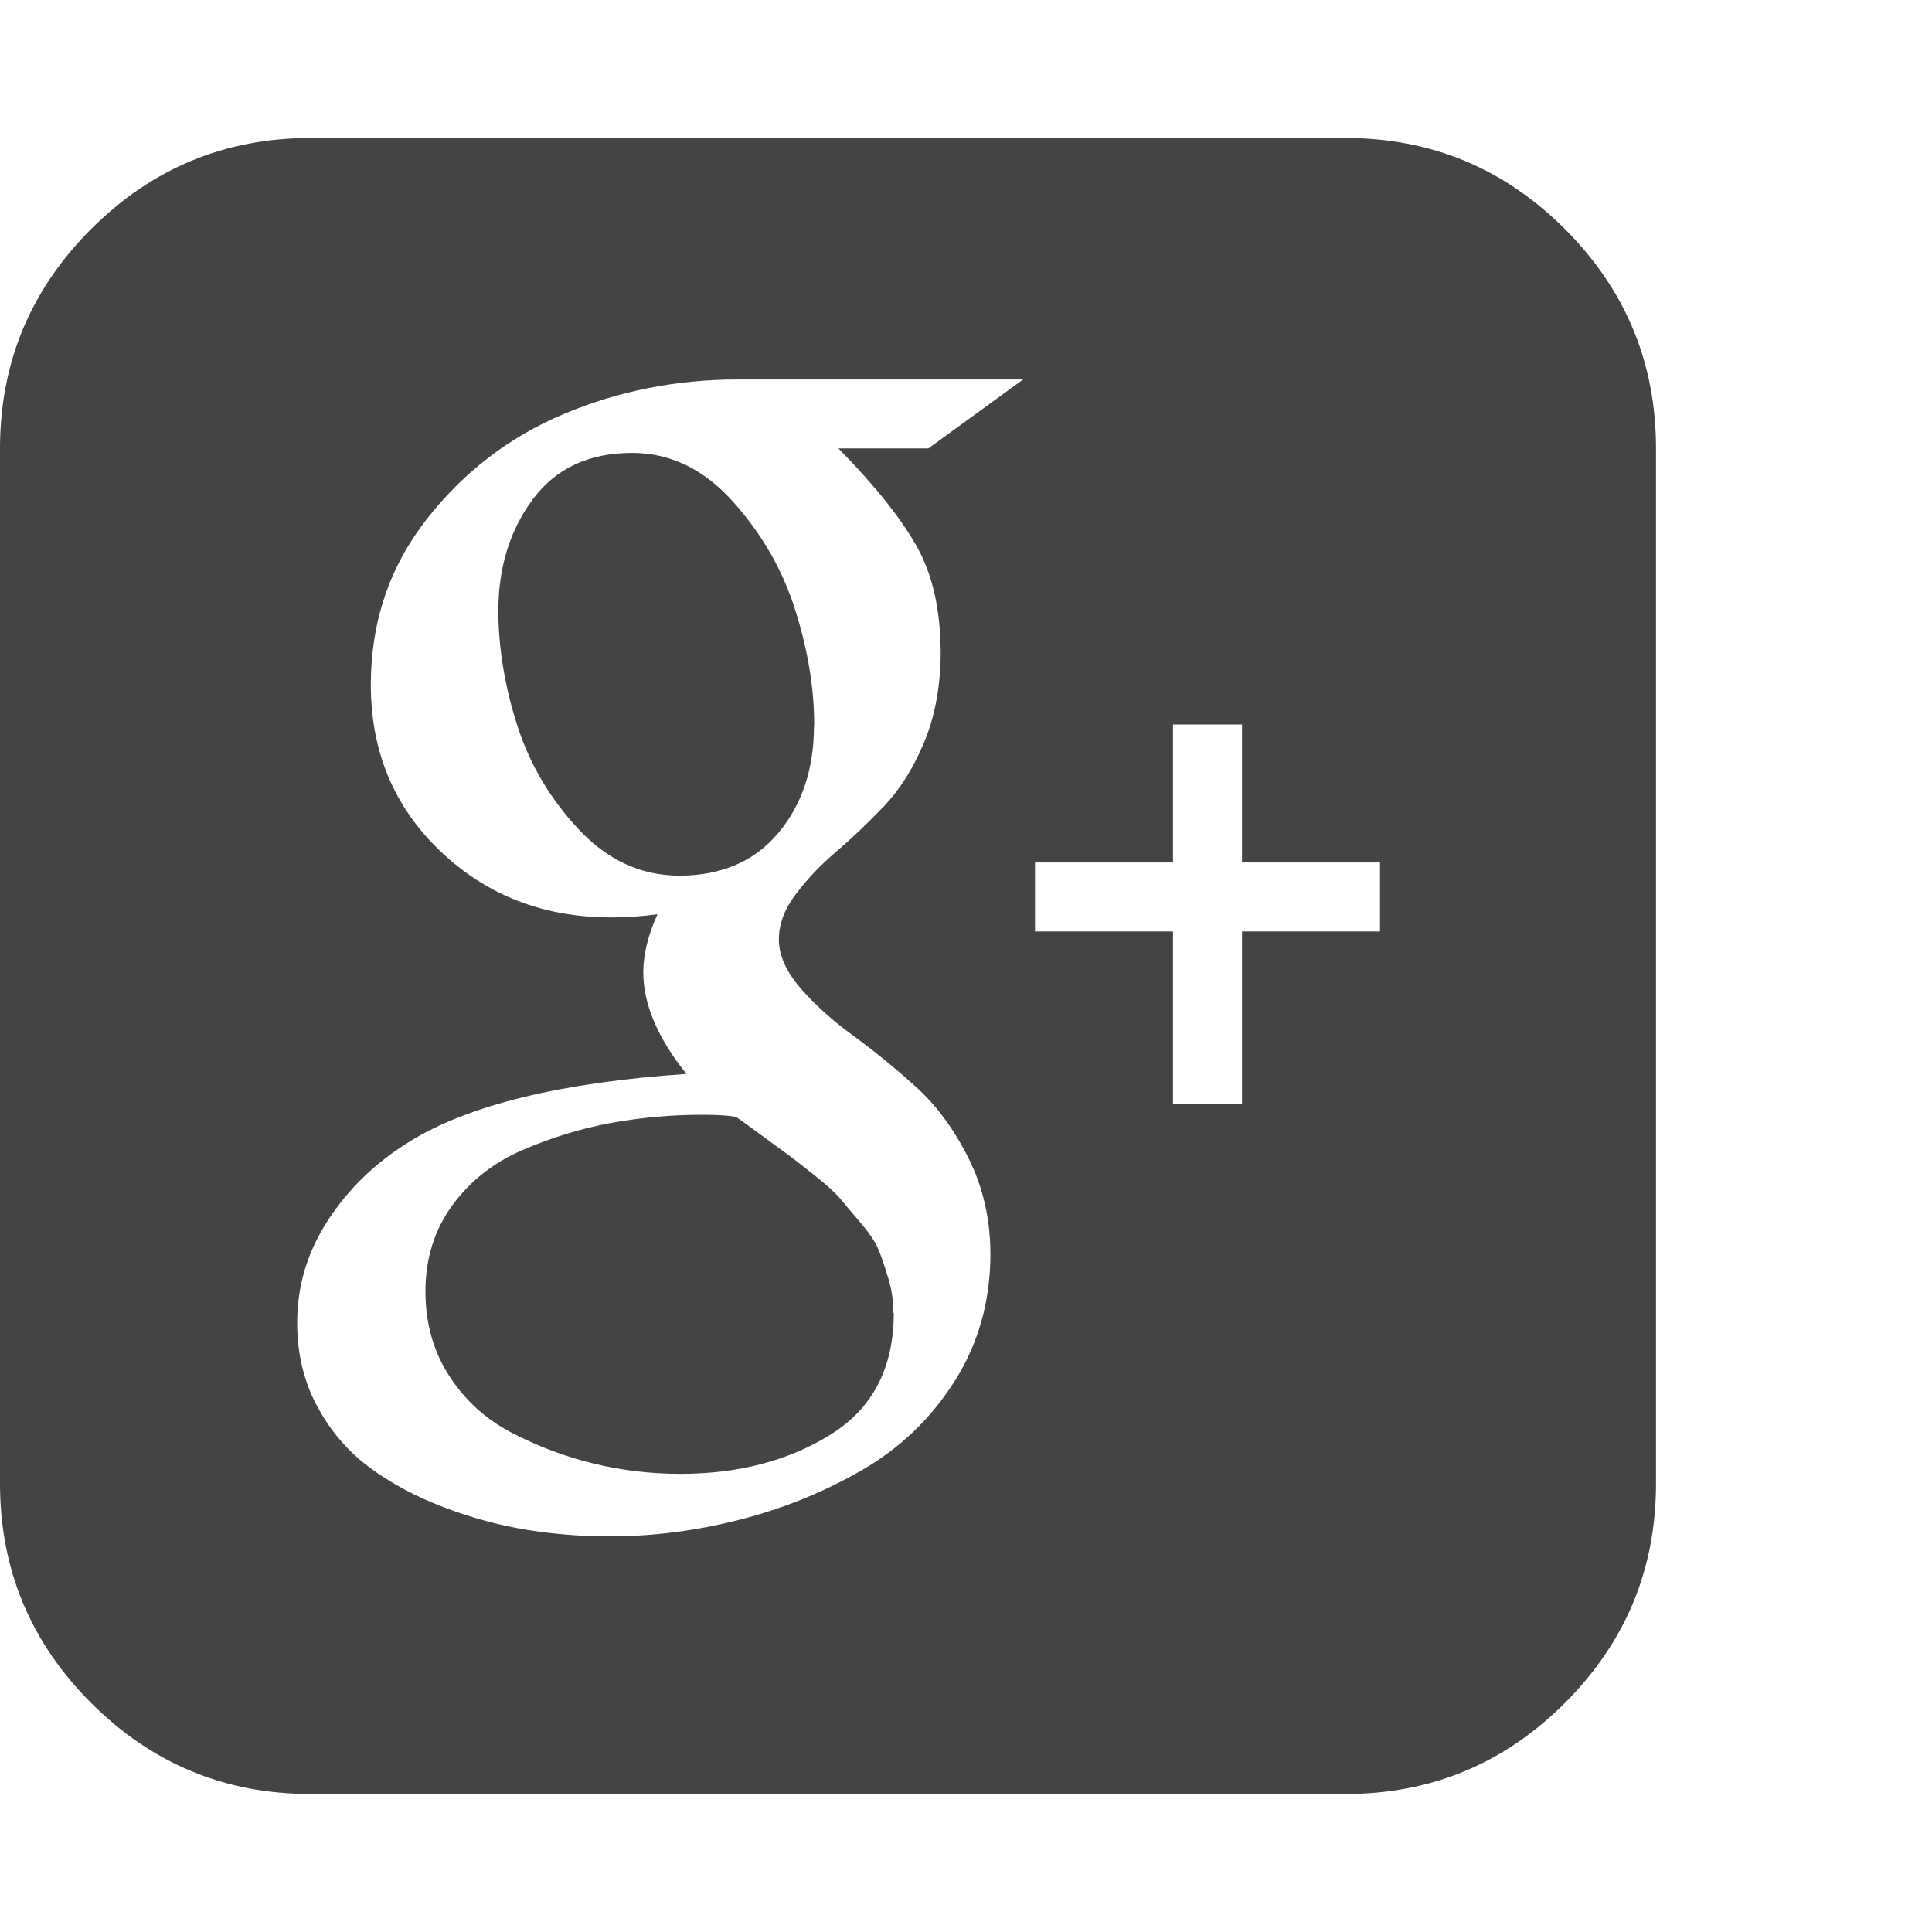
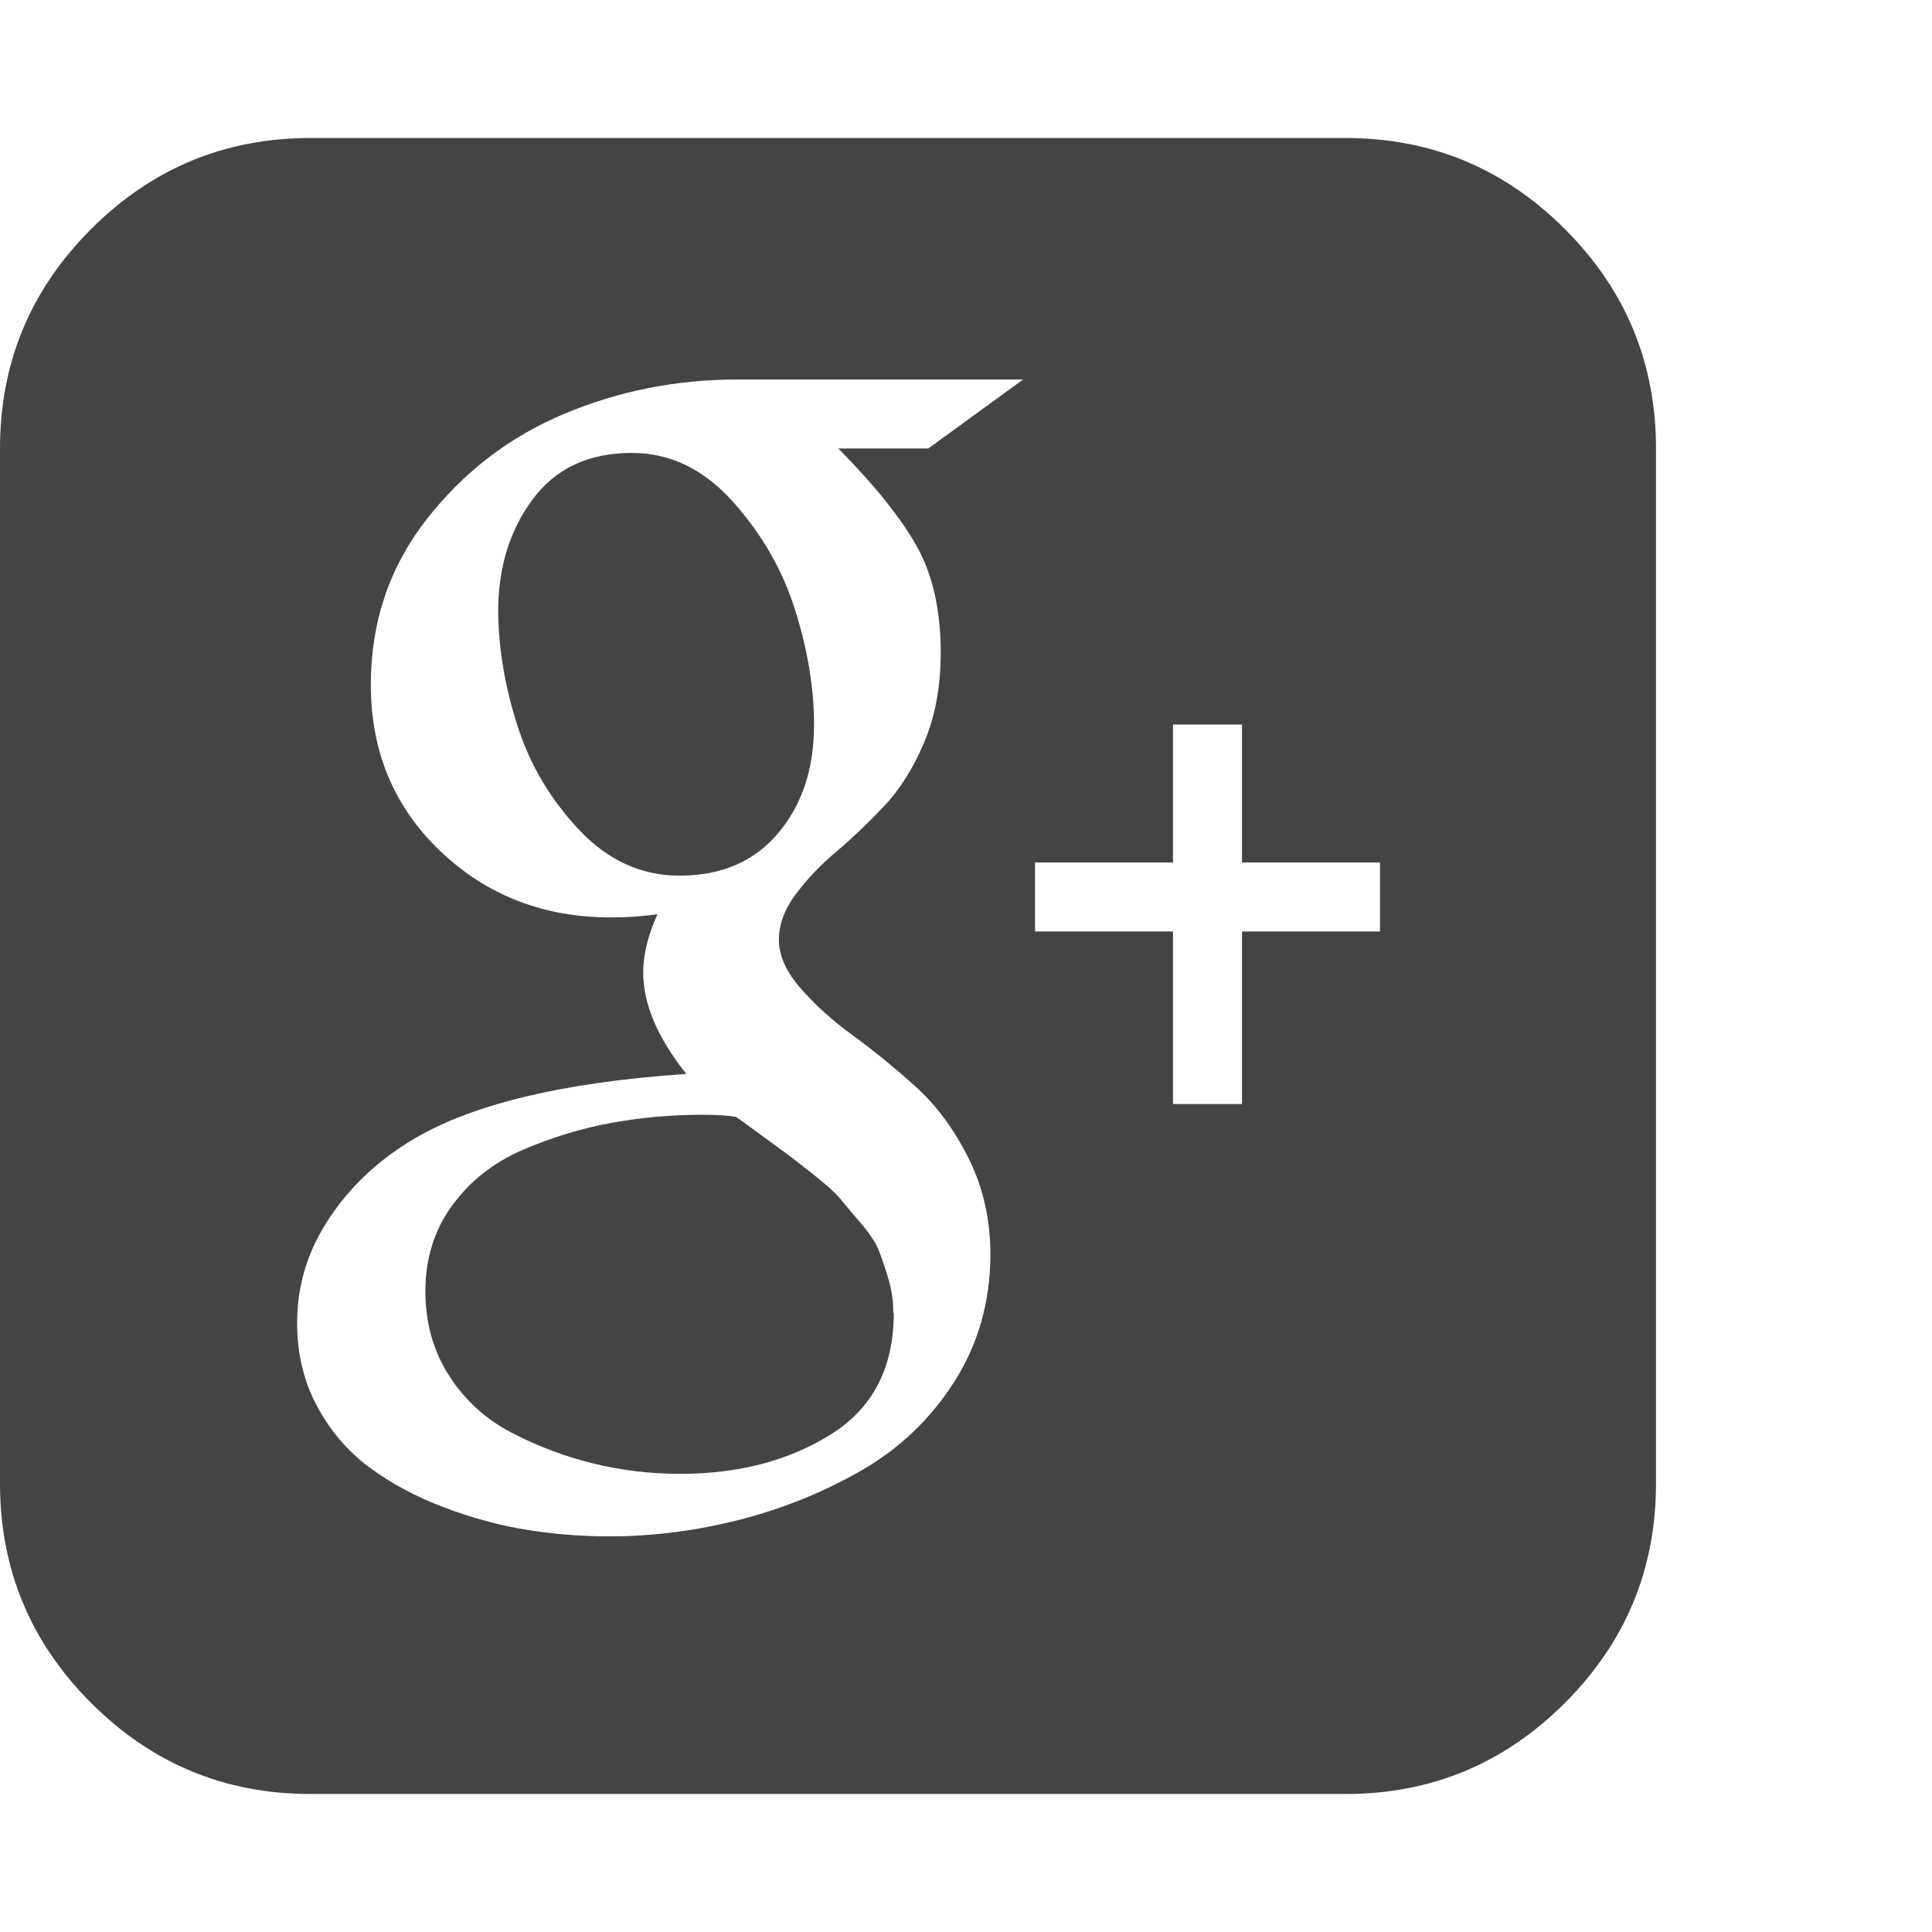
<svg xmlns="http://www.w3.org/2000/svg" width="28" height="28" viewBox="0 0 28 28">
-   <path fill="#444" d="M12.953 19.03q0 1.19-.914 1.76t-2.18.57q-.646 0-1.26-.15t-1.18-.444-.91-.828-.343-1.22q0-.718.39-1.25t1.024-.804 1.28-.39 1.32-.118q.315 0 .486.03.03.017.36.26t.404.296.36.28.383.345.297.352.266.4.14.415.07.49zm-1.156-8.514q0 .938-.516 1.555t-1.432.62q-.828 0-1.453-.662t-.897-1.508-.277-1.66q0-.953.5-1.625t1.438-.672q.828 0 1.46.703t.907 1.578.273 1.672zM13.453 6.5l1.375-1h-4.14q-1.33 0-2.517.5T6.18 7.53t-.806 2.392q0 1.453 1.008 2.414t2.477.96q.34 0 .67-.046-.206.453-.206.844 0 .688.625 1.47-2.734.186-4.016.983-.734.453-1.18 1.14t-.445 1.485q0 .672.29 1.21t.757.884 1.077.578 1.21.328 1.196.094q.94 0 1.886-.242t1.773-.72 1.34-1.288.518-1.828q0-.766-.315-1.398t-.766-1.04-.907-.74-.765-.69-.313-.694.243-.664.586-.617.69-.656.586-.93.24-1.29q0-.94-.352-1.56t-1.13-1.41h1.297zm4.547 7h2v-1h-2v-2h-1v2h-2v1h2V16h1v-2.5zm6-7v15q0 1.86-1.32 3.18T19.5 26h-15q-1.86 0-3.18-1.32T0 21.5v-15q0-1.86 1.32-3.18T4.5 2h15q1.86 0 3.18 1.32T24 6.5z" />
+   <path fill="#444" d="M12.953 19.03q0 1.19-.914 1.76t-2.18.57q-.647 0-1.26-.15t-1.18-.444-.91-.828-.344-1.22q0-.718.39-1.25t1.024-.804 1.28-.39 1.32-.118q.315 0 .486.03.03.017.36.26t.404.296.36.28.383.345.297.352.266.4.14.414.07.49zm-1.156-8.514q0 .938-.516 1.555t-1.43.62q-.83 0-1.454-.66T7.5 10.52 7.22 8.86q0-.952.5-1.624t1.438-.672q.828 0 1.46.703t.907 1.578.273 1.672zM13.453 6.5l1.375-1h-4.14q-1.33 0-2.517.5T6.18 7.53t-.806 2.392q0 1.453 1.008 2.414t2.477.96q.34 0 .67-.046-.207.453-.207.844 0 .688.625 1.47-2.734.186-4.016.983-.734.453-1.18 1.14t-.445 1.485q0 .672.29 1.21t.757.884 1.077.578 1.21.328 1.197.094q.94 0 1.886-.242t1.773-.72 1.34-1.288.518-1.828q0-.766-.315-1.398t-.767-1.04-.907-.74-.765-.69-.312-.694.243-.664.587-.617.69-.656.586-.93.24-1.29q0-.94-.352-1.56T12.15 6.5h1.298zm4.547 7h2v-1h-2v-2h-1v2h-2v1h2V16h1v-2.5zm6-7v15q0 1.86-1.32 3.18T19.5 26h-15q-1.86 0-3.18-1.32T0 21.5v-15q0-1.86 1.32-3.18T4.5 2h15q1.86 0 3.18 1.32T24 6.5z" />
</svg>
